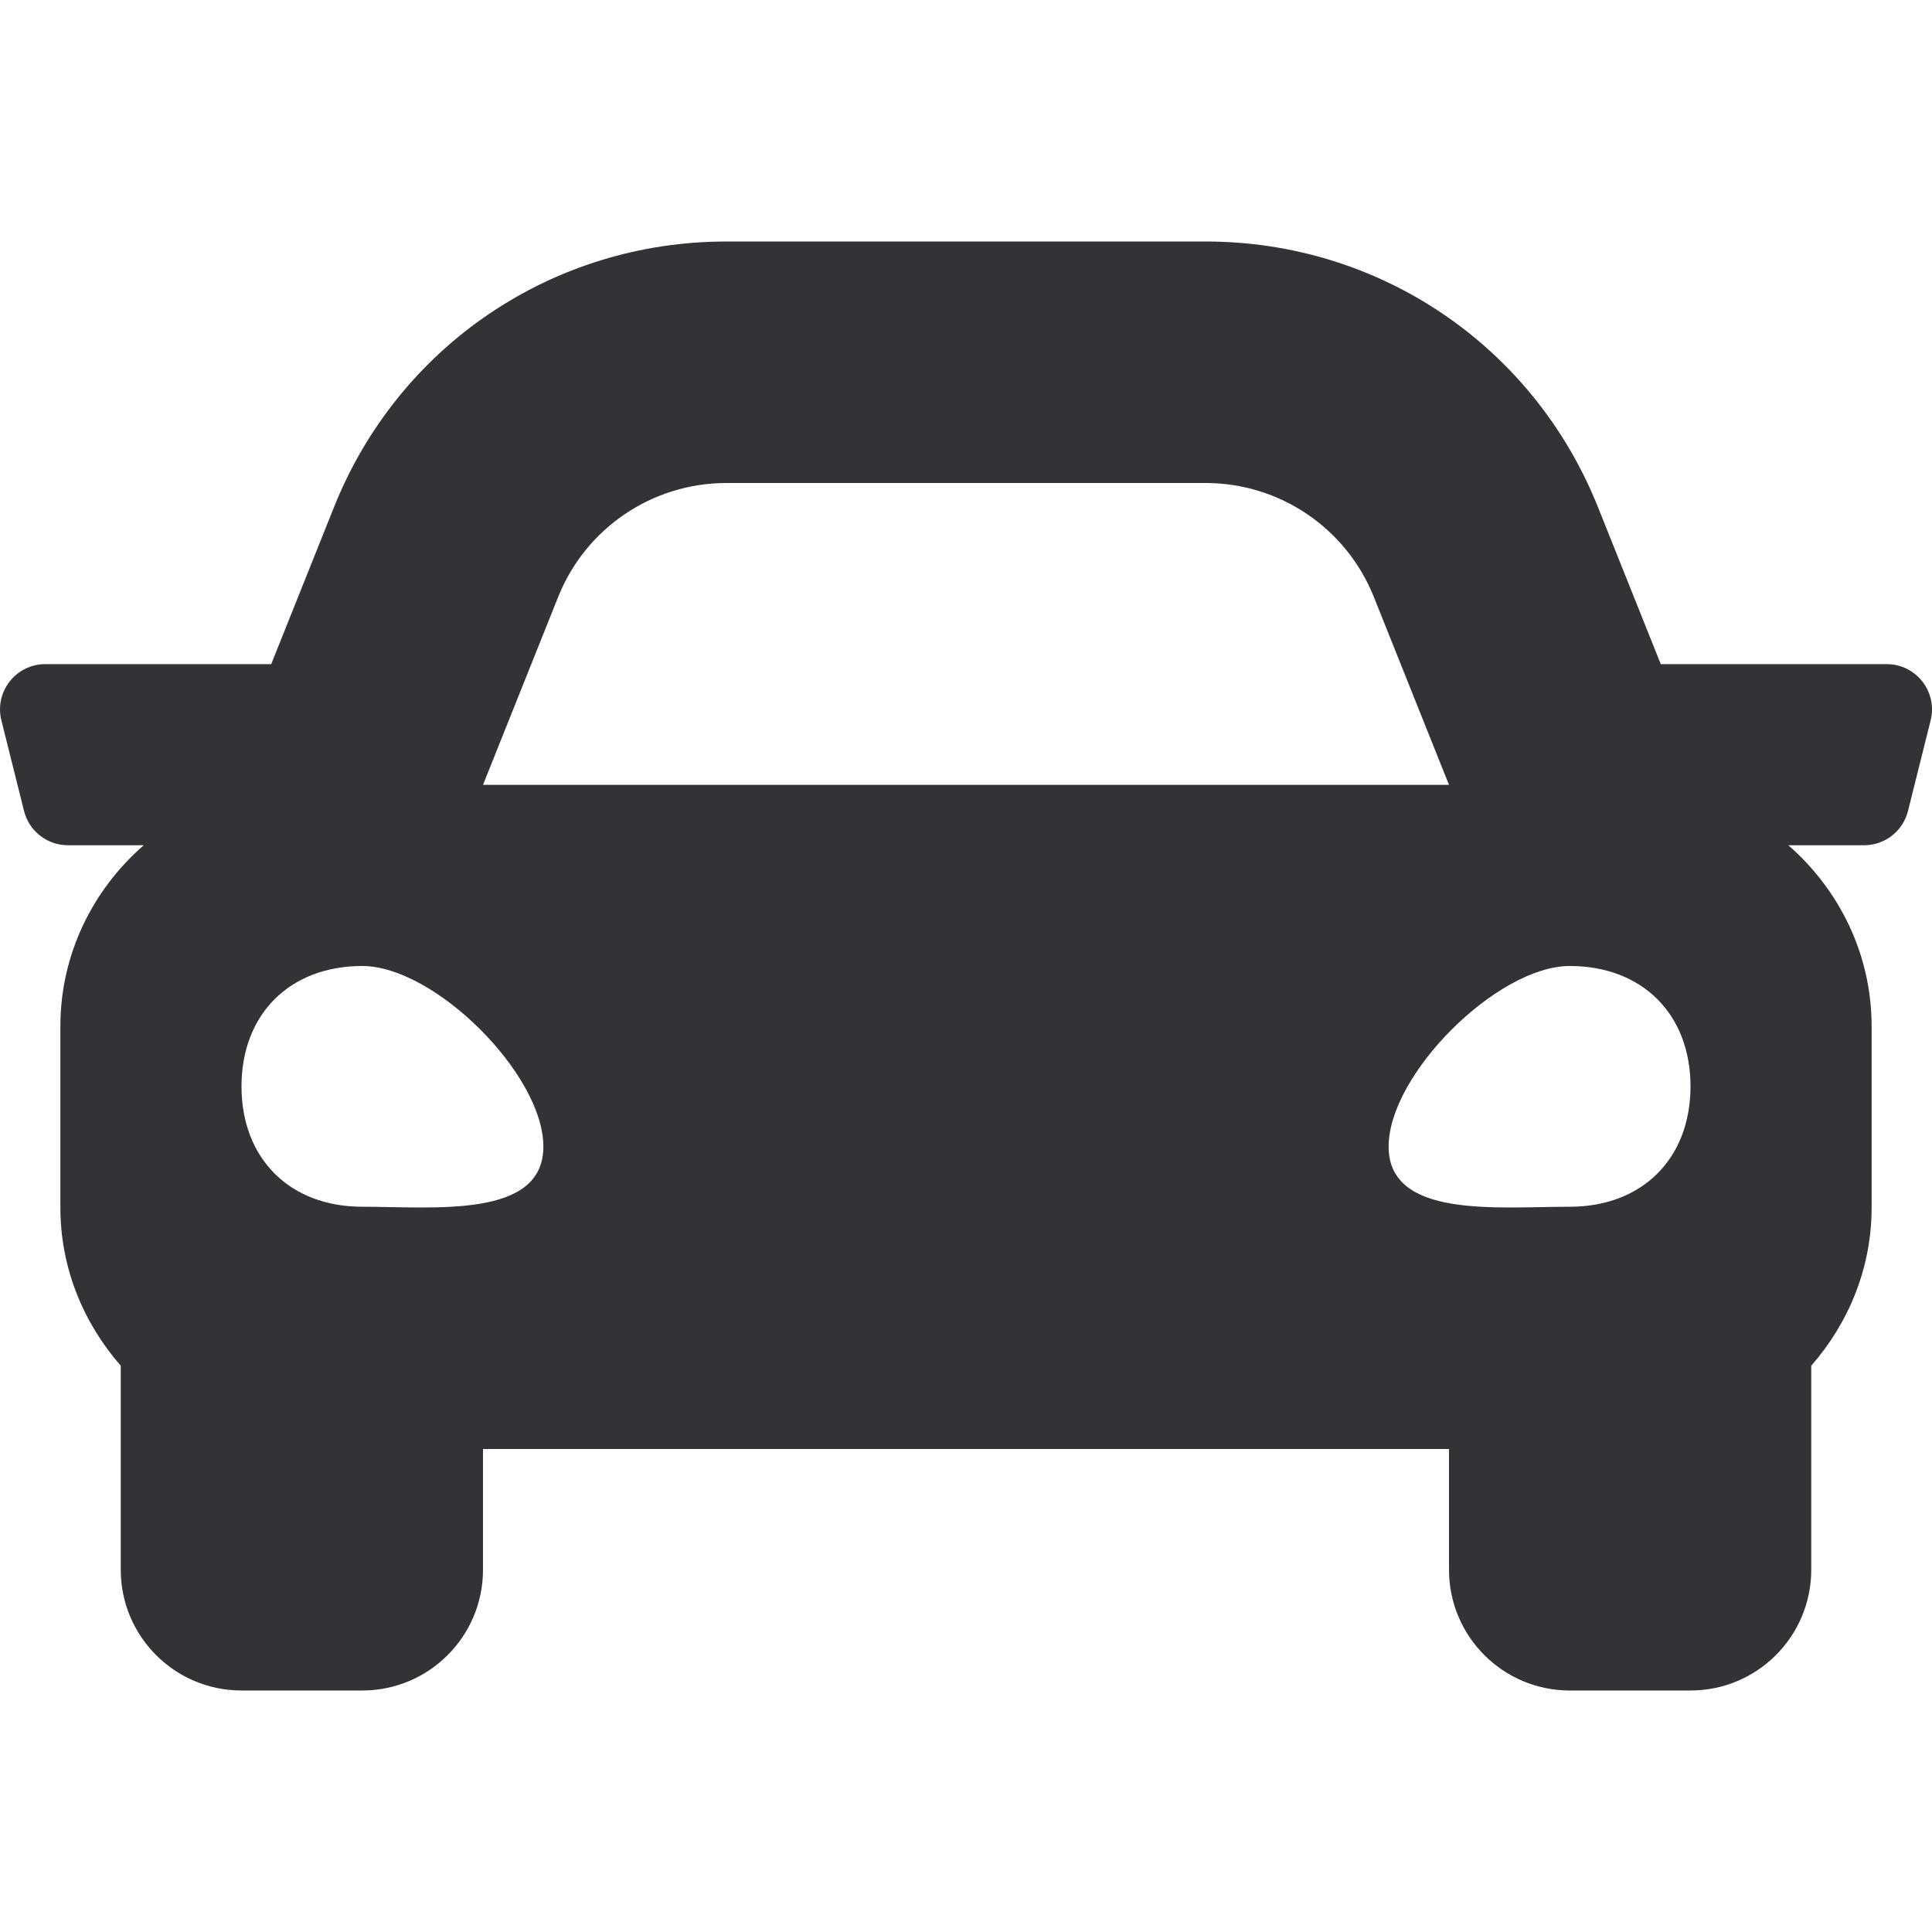
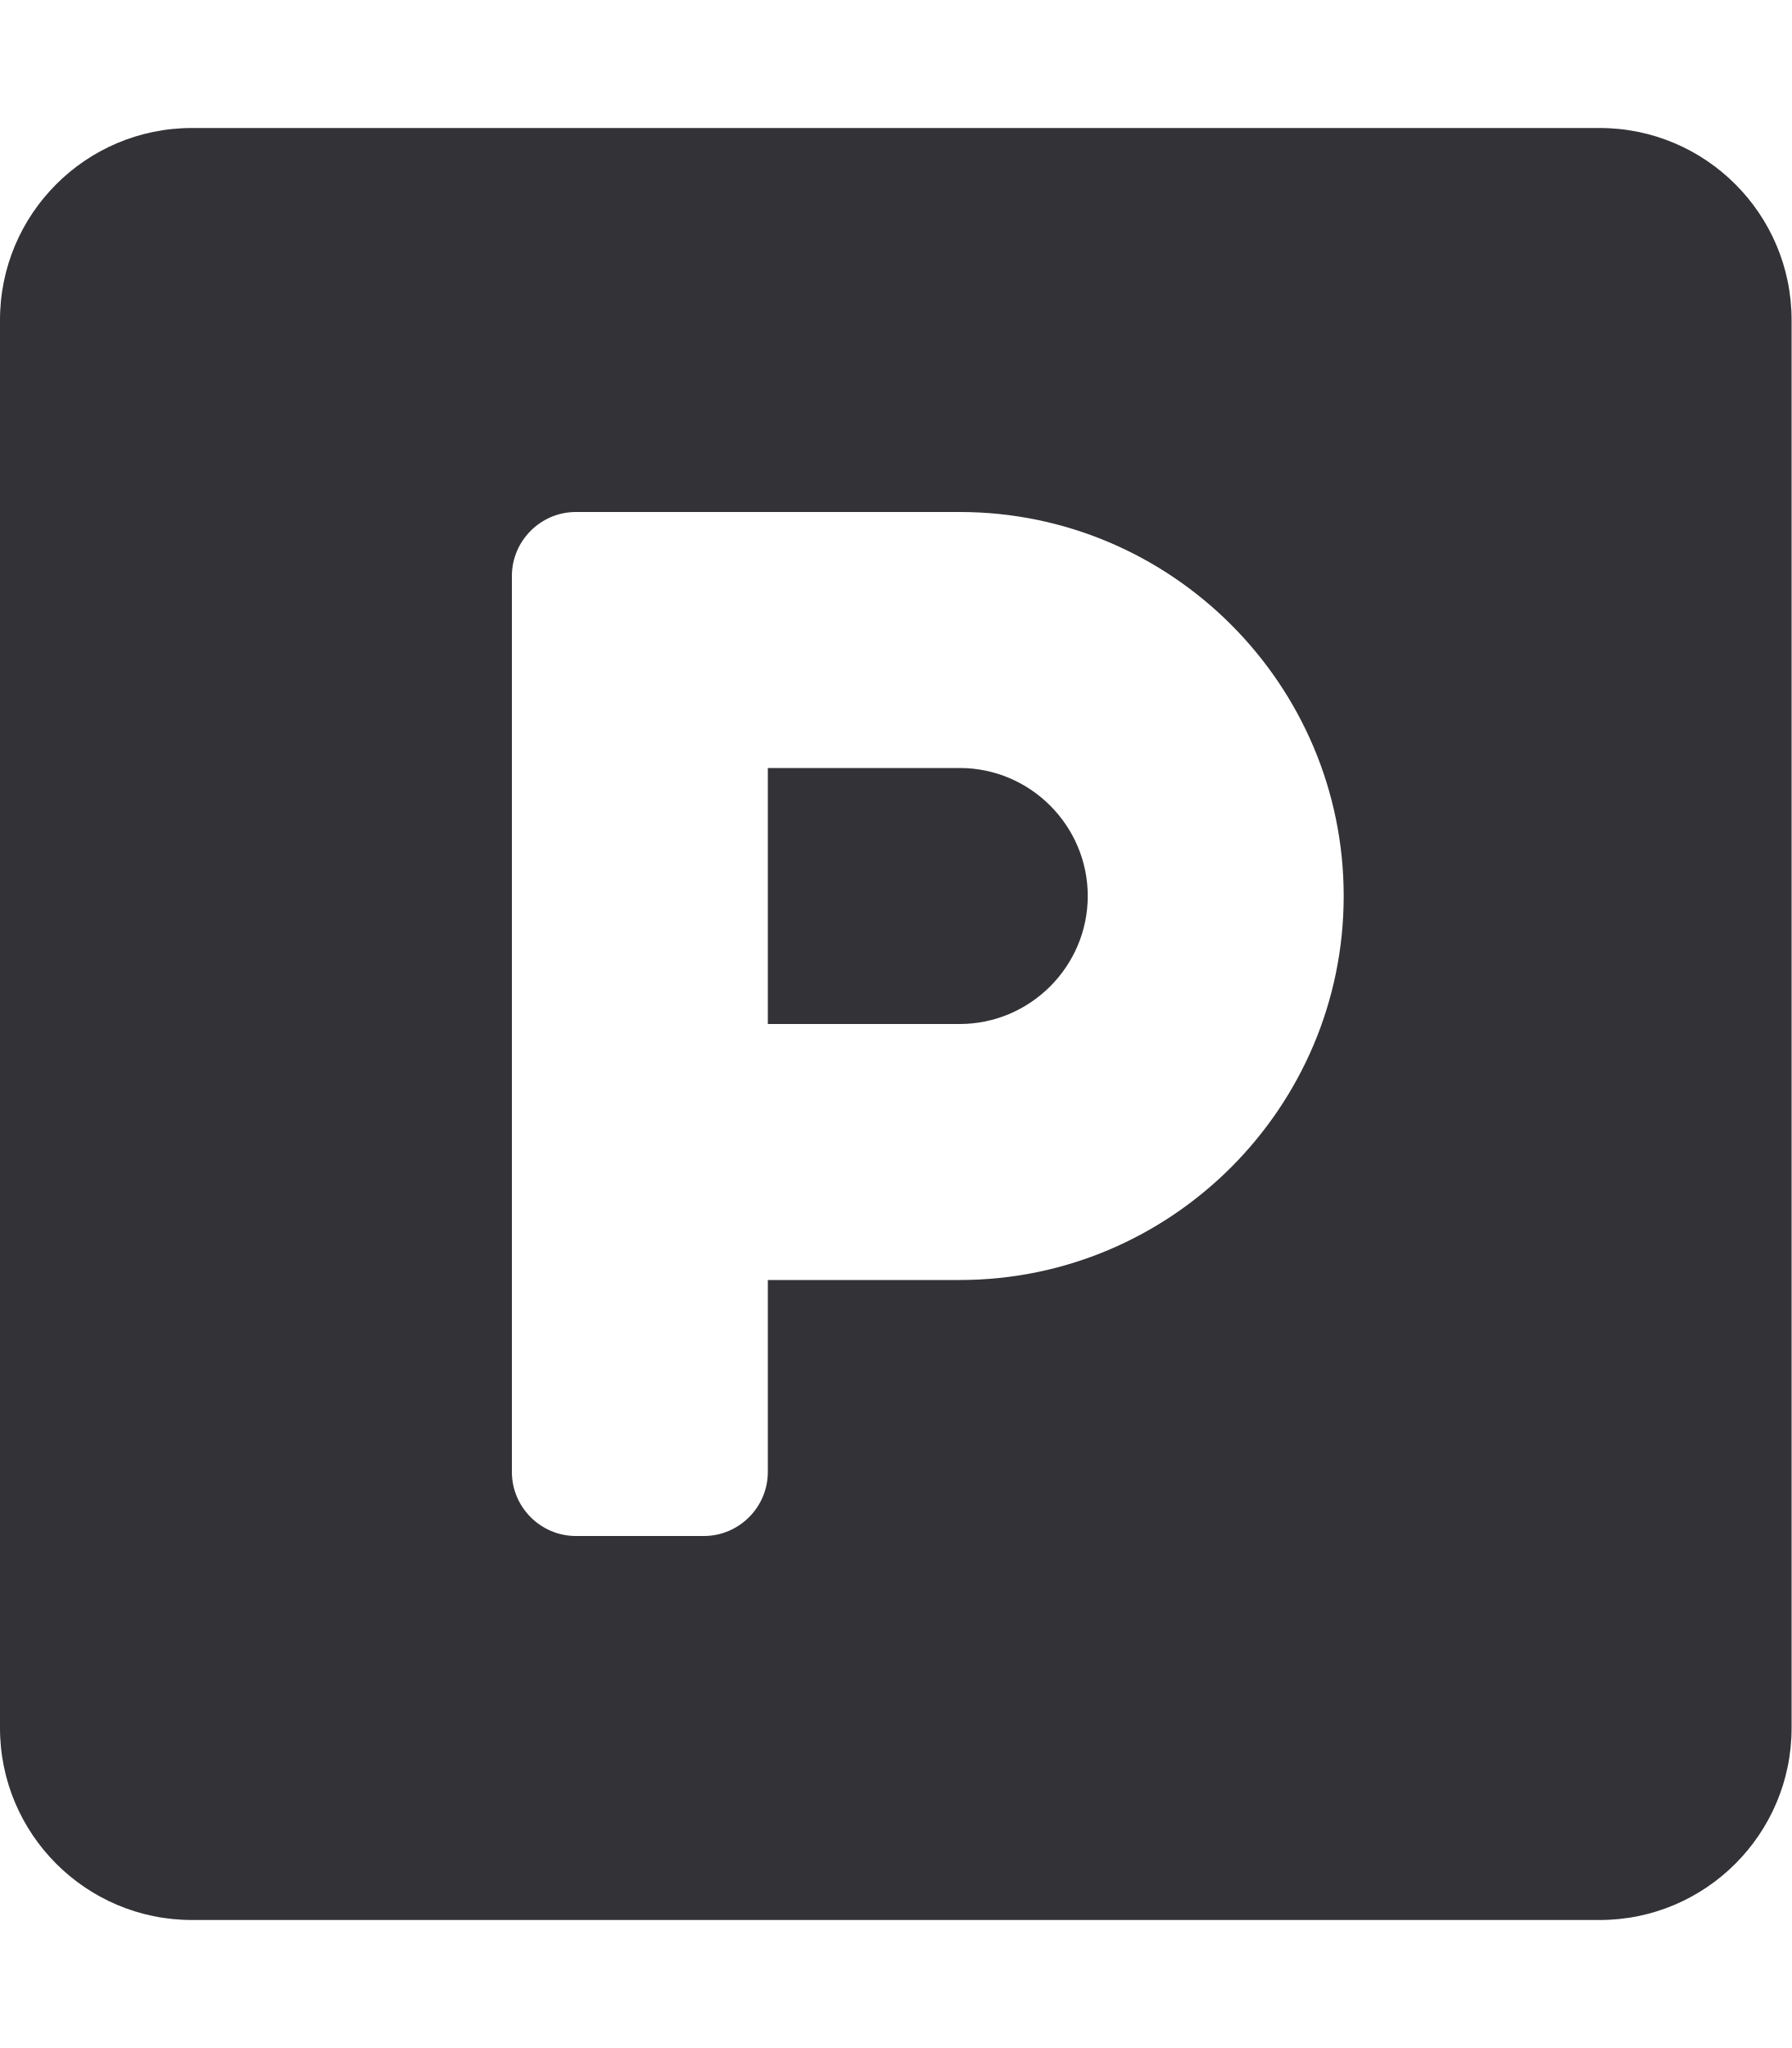
- <svg xmlns="http://www.w3.org/2000/svg" viewBox="0 0 512 512">
-   <path d="M499.99 176h-59.87l-16.64-41.6C406.38 91.63 365.57 64 319.5 64h-127c-46.06 0-86.88 27.63-103.99 70.4L71.87 176H12.01C4.2 176-1.53 183.34.37 190.91l6 24C7.7 220.25 12.5 224 18.01 224h20.07C24.65 235.73 16 252.78 16 272v48c0 16.12 6.16 30.67 16 41.93V416c0 17.67 14.33 32 32 32h32c17.67 0 32-14.33 32-32v-32h256v32c0 17.67 14.33 32 32 32h32c17.67 0 32-14.33 32-32v-54.07c9.84-11.25 16-25.8 16-41.93v-48c0-19.22-8.65-36.27-22.07-48H494c5.51 0 10.31-3.75 11.64-9.09l6-24c1.89-7.57-3.84-14.91-11.65-14.91zm-352.06-17.83c7.29-18.22 24.94-30.17 44.57-30.17h127c19.63 0 37.28 11.95 44.57 30.17L384 208H128l19.93-49.83zM96 319.8c-19.2 0-32-12.76-32-31.9S76.8 256 96 256s48 28.71 48 47.85-28.8 15.95-48 15.95zm320 0c-19.2 0-48 3.19-48-15.95S396.8 256 416 256s32 12.76 32 31.9-12.8 31.9-32 31.9z" fill="#333337" />
+ <svg xmlns="http://www.w3.org/2000/svg" viewBox="0 0 448 512">
+   <path d="M400 32H48C21.5 32 0 53.5 0 80v352c0 26.5 21.5 48 48 48h352c26.5 0 48-21.5 48-48V80c0-26.5-21.5-48-48-48zM240 320h-48v48c0 8.8-7.2 16-16 16h-32c-8.8 0-16-7.2-16-16V144c0-8.8 7.2-16 16-16h96c52.9 0 96 43.1 96 96s-43.1 96-96 96zm0-128h-48v64h48c17.6 0 32-14.4 32-32s-14.4-32-32-32z" fill="#333337" />
</svg>
